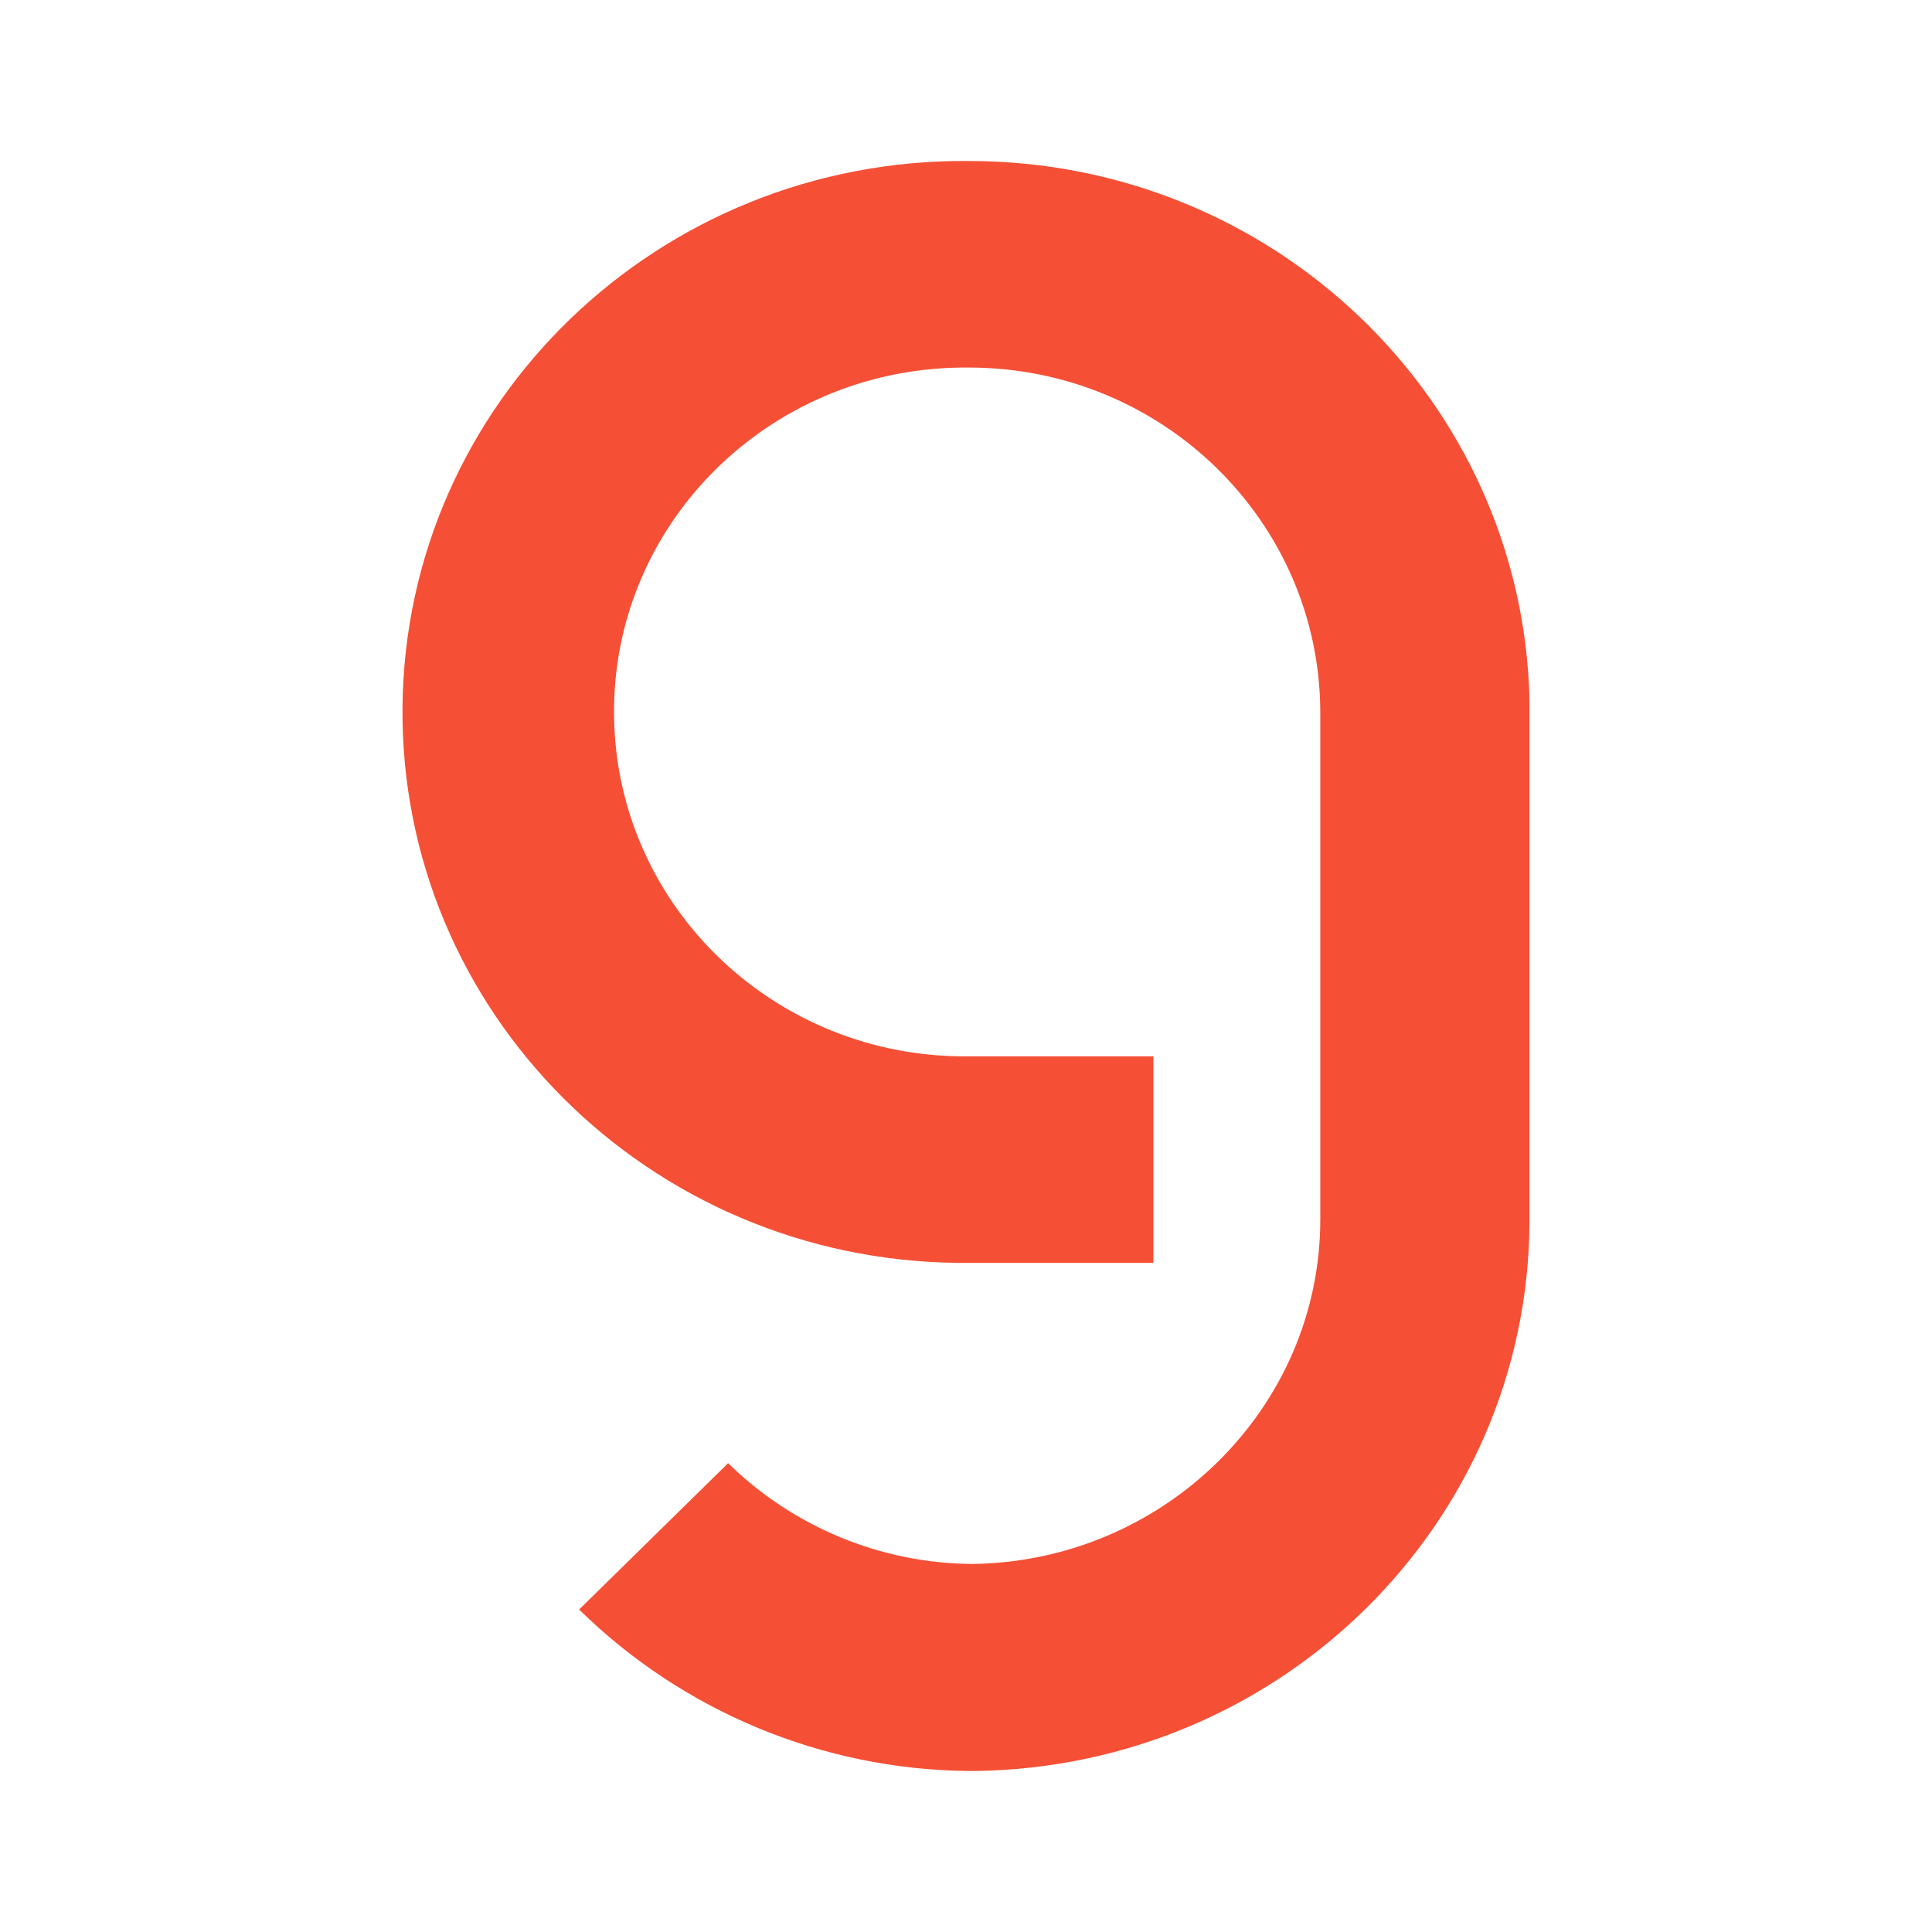
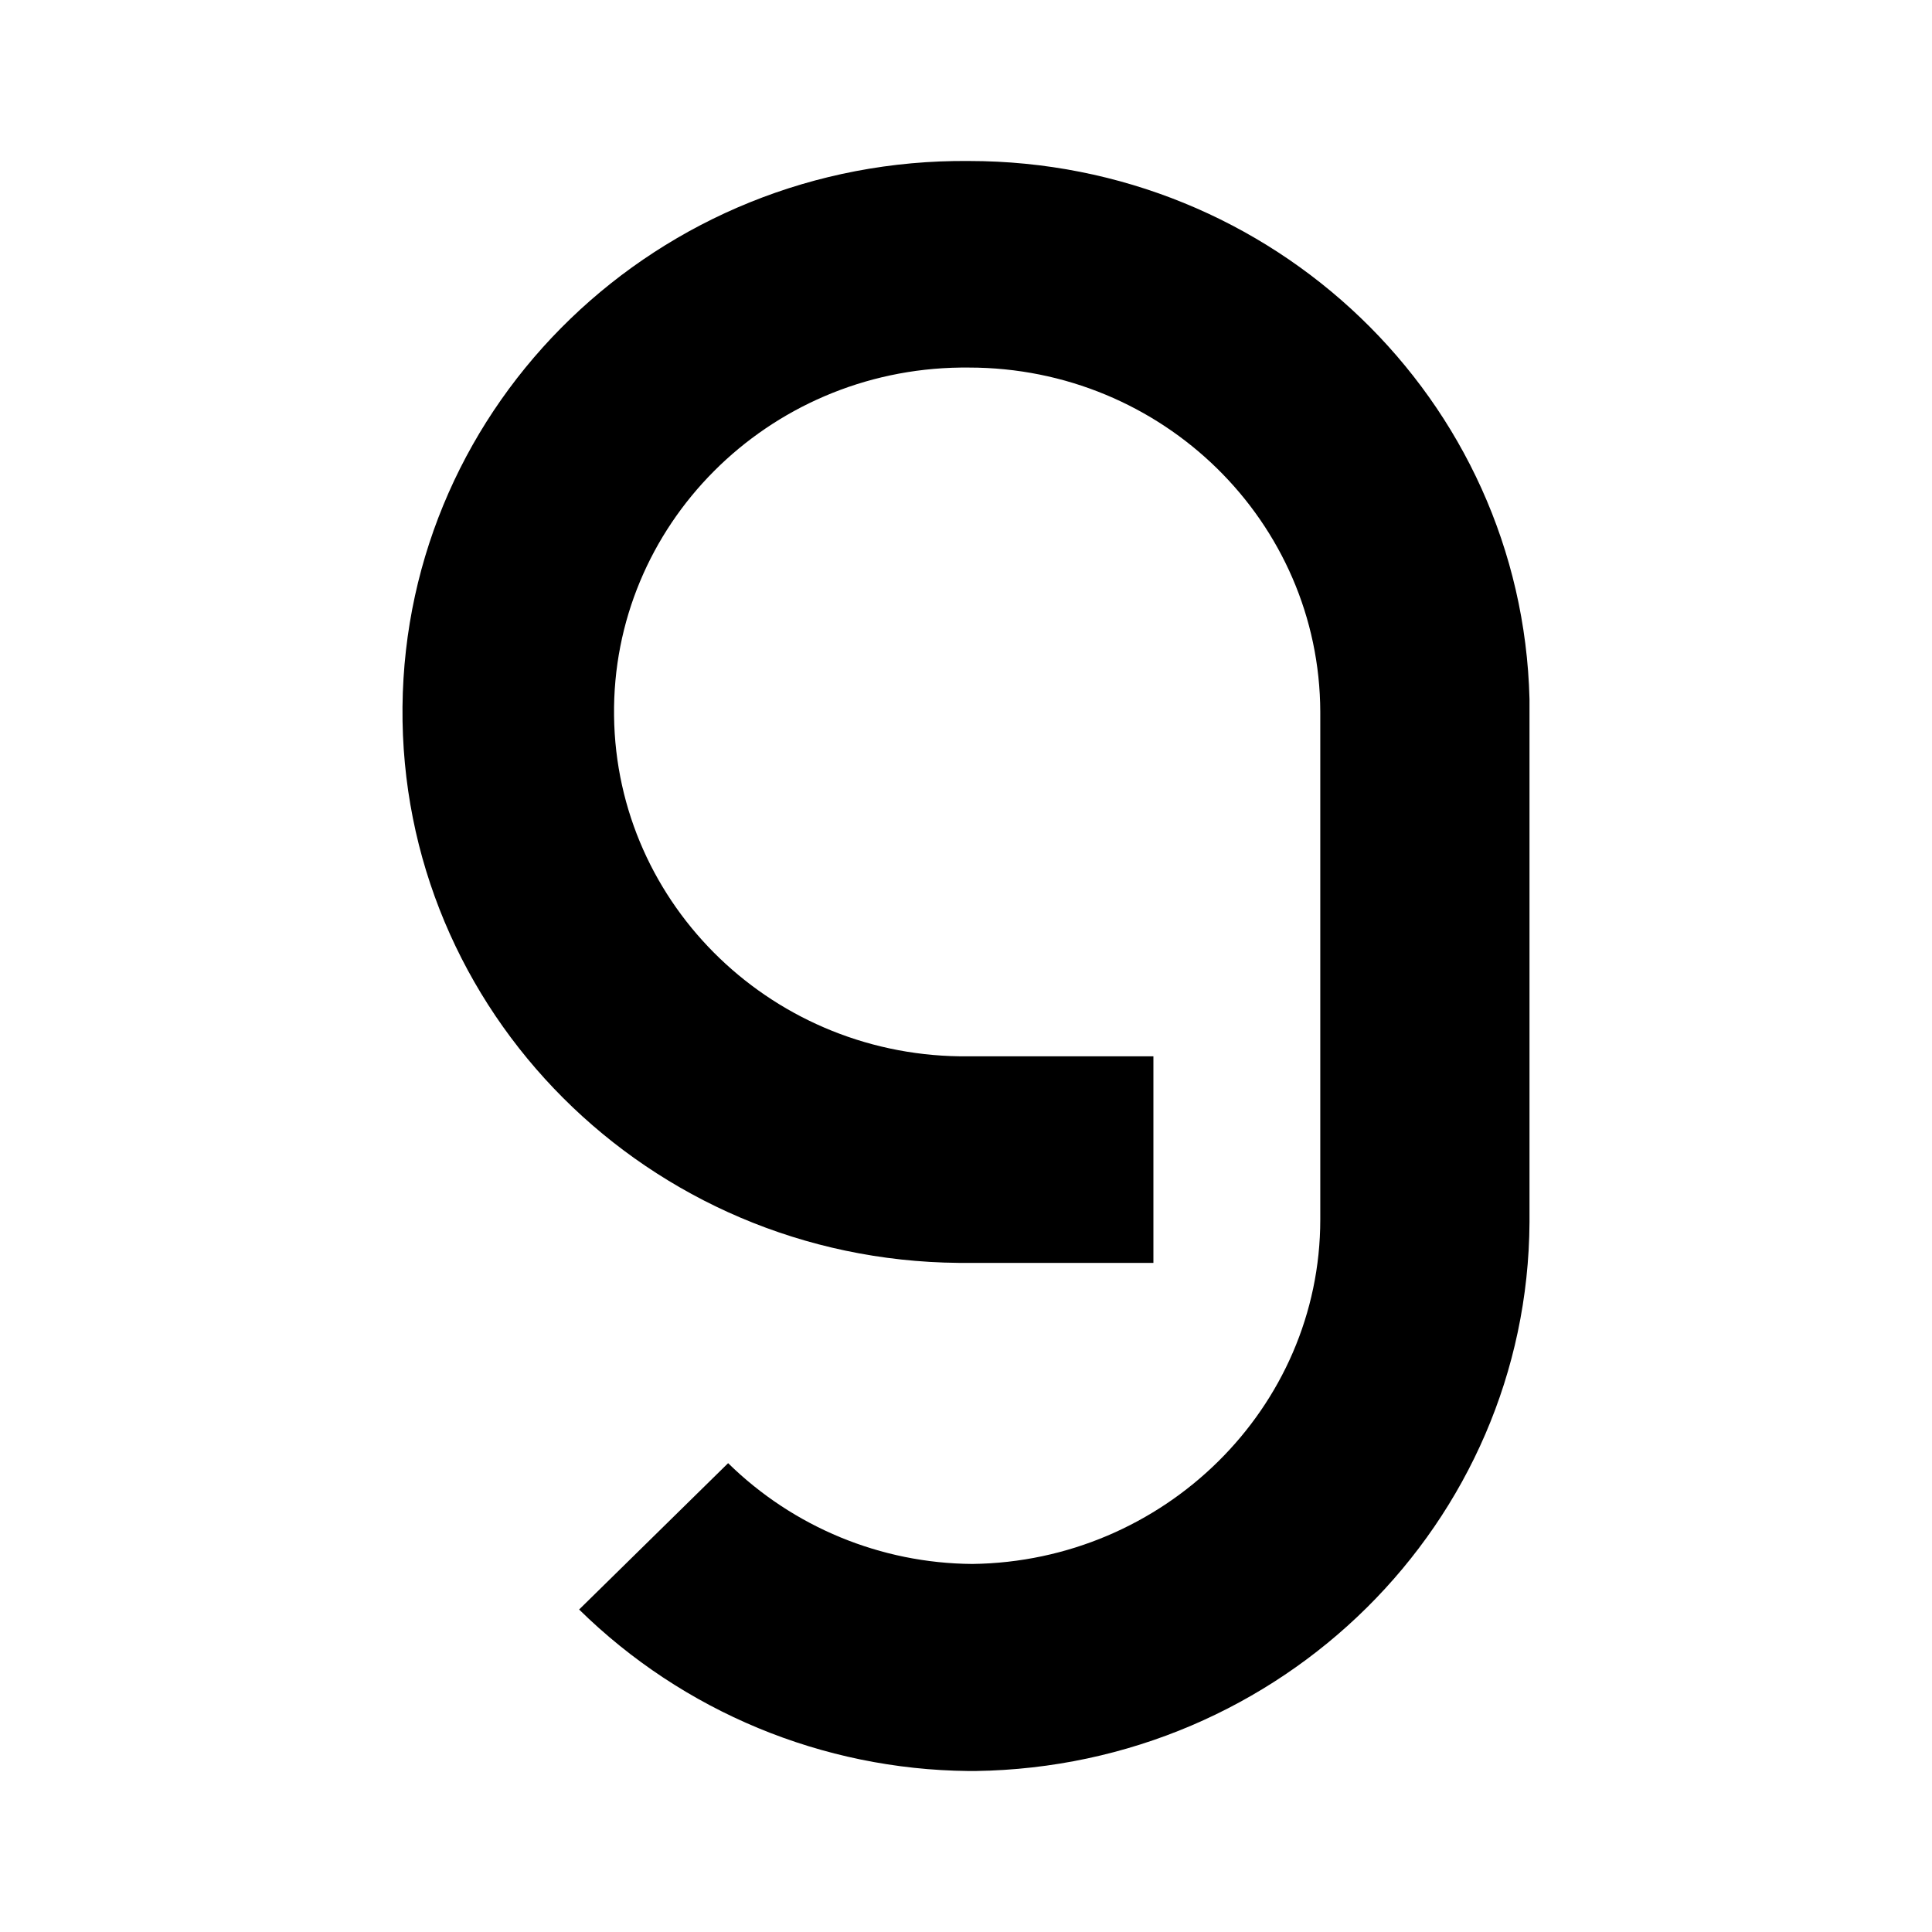
- <svg xmlns="http://www.w3.org/2000/svg" fill="#F55036" fill-rule="evenodd" style="flex:none;line-height:1" viewBox="0 0 24 24">
+ <svg xmlns="http://www.w3.org/2000/svg" fill="currentColor" fill-rule="evenodd" height="1em" style="flex:none;line-height:1" viewBox="0 0 24 24" width="1em">
  <path d="M12.036 2c-3.853-.035-7 3-7.036 6.781-.035 3.782 3.055 6.872 6.908 6.907h2.42v-2.566h-2.292c-2.407.028-4.38-1.866-4.408-4.23-.029-2.362 1.901-4.298 4.308-4.326h.1c2.407 0 4.358 1.915 4.365 4.278v6.305c0 2.342-1.944 4.25-4.323 4.279a4.375 4.375 0 01-3.033-1.252l-1.851 1.818A7 7 0 0012.029 22h.092c3.803-.056 6.858-3.083 6.879-6.816v-6.5C18.907 4.963 15.817 2 12.036 2z" />
</svg>
